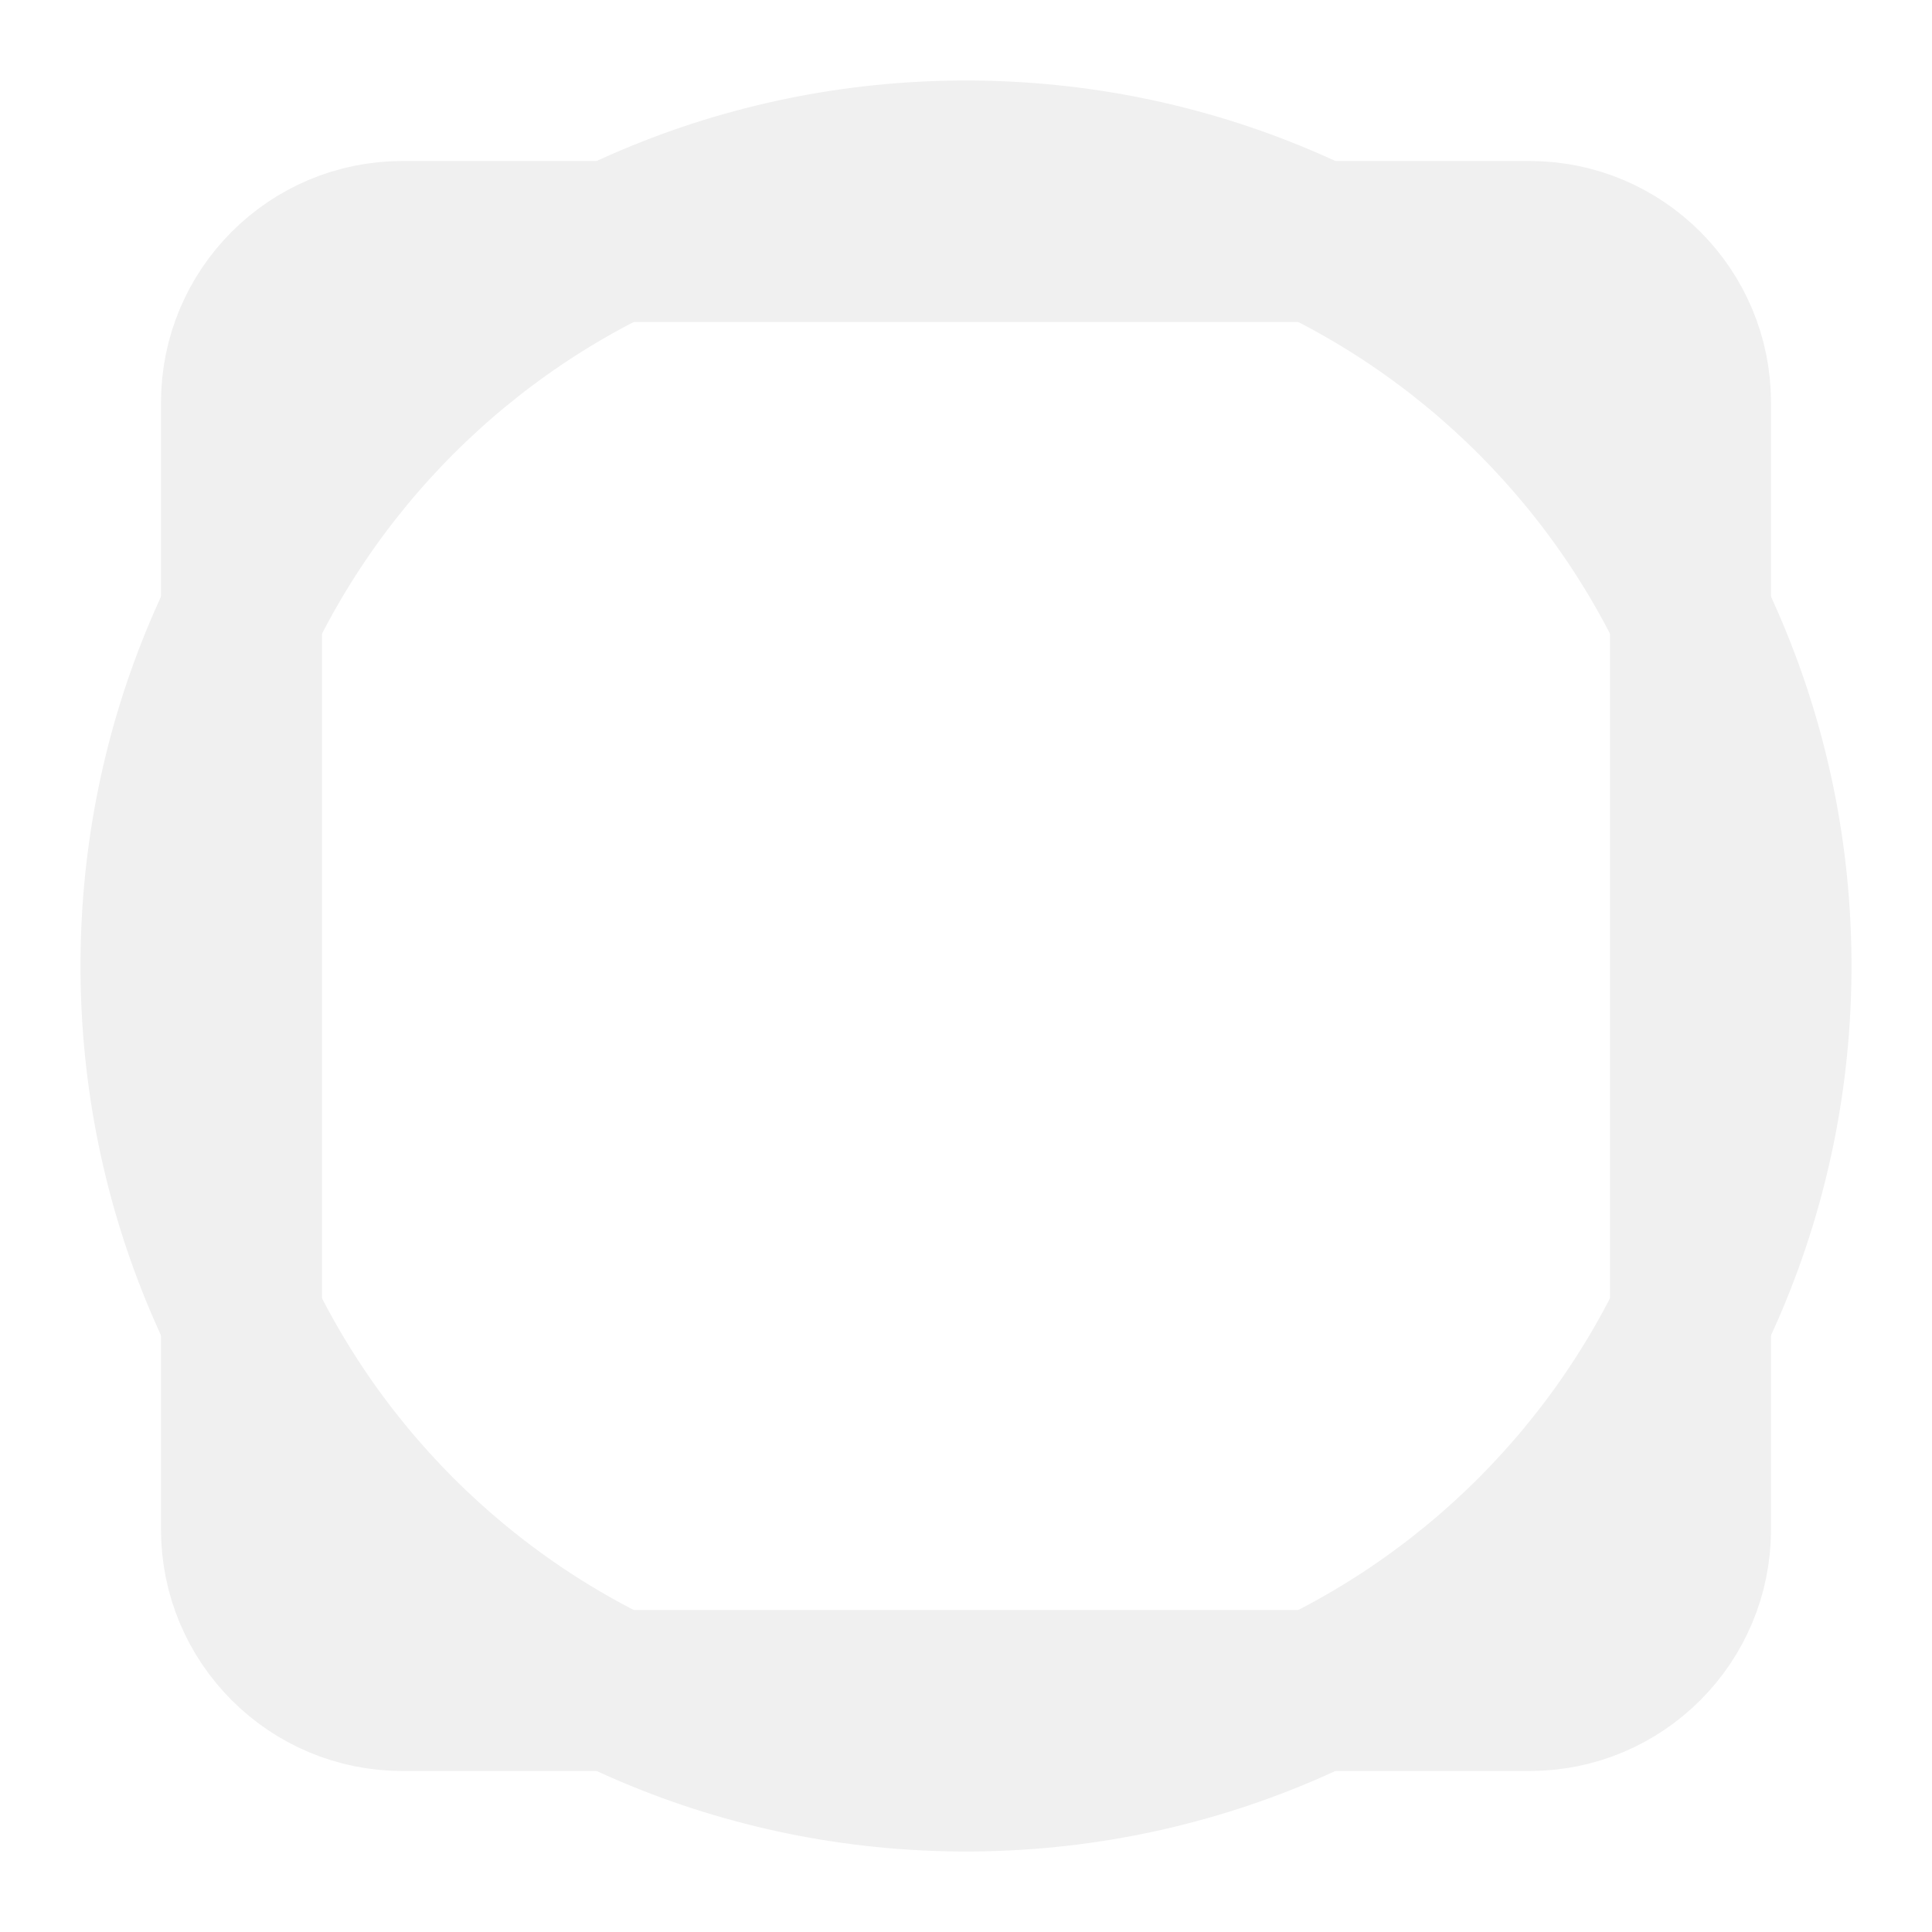
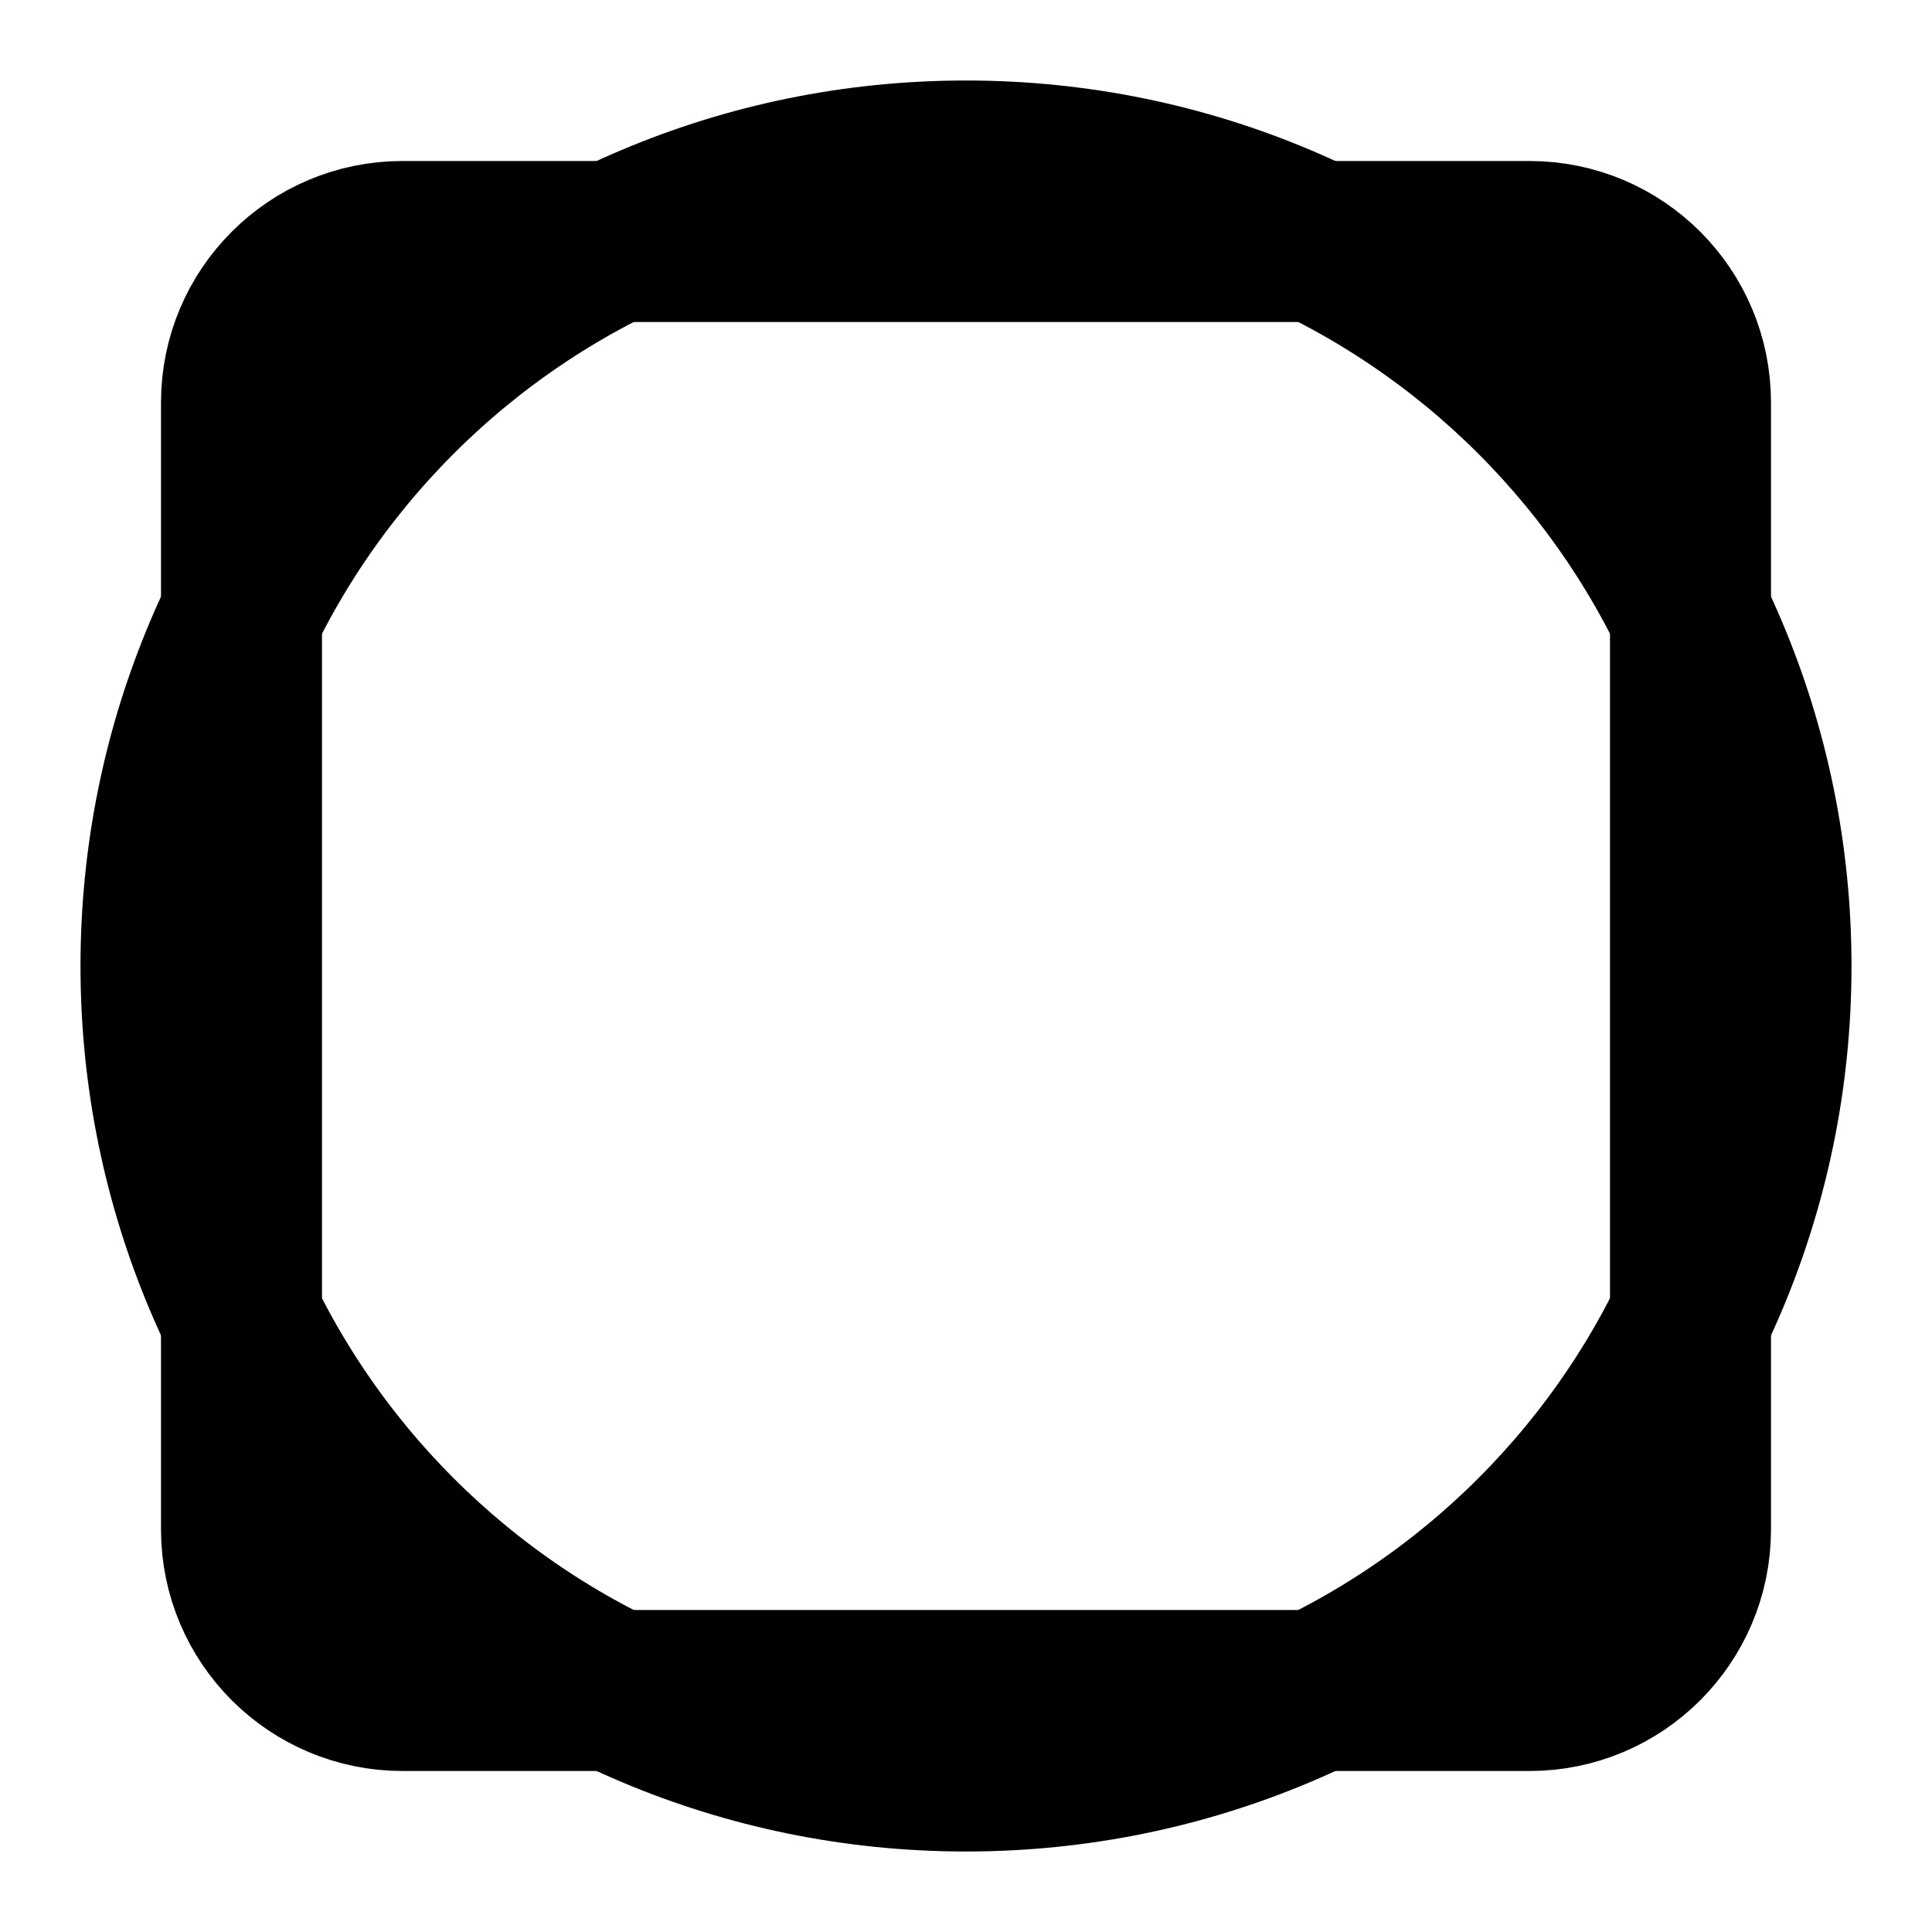
- <svg xmlns="http://www.w3.org/2000/svg" width="24" height="24" viewBox="0 0 24 24" fill="none" stroke="currentColor" stroke-width="2" stroke-linecap="round" stroke-linejoin="round" version="1.1" id="svg21971" xml:space="preserve">
-   <defs id="defs21975" />
-   <g id="g49471" style="display:inline;fill:none;stroke:#f0f0f0;stroke-opacity:1">
-     <circle cx="12" cy="12" r="10" id="circle48356" style="fill:none;stroke:#f0f0f0;stroke-width:2;stroke-linecap:round;stroke-linejoin:round;stroke-opacity:1" />
-     <rect width="18" height="18" x="3" y="3" rx="2" id="rect49093" ry="2" style="display:inline;fill:none;stroke:#f0f0f0;stroke-width:2;stroke-linecap:round;stroke-linejoin:round;stroke-opacity:1" />
+ <svg xmlns="http://www.w3.org/2000/svg" width="24" height="24" viewBox="0 0 24 24" fill="none" stroke="currentColor" stroke-width="2" stroke-linecap="round" stroke-linejoin="round">
+   <g style="display:inlinefill:nonestroke:#f0f0f0stroke-opacity:1">
+     <circle cx="12" cy="12" r="10" style="fill:nonestroke:#f0f0f0stroke-width:2stroke-linecap:roundstroke-linejoin:roundstroke-opacity:1" />
+     <rect width="18" height="18" x="3" y="3" rx="2" ry="2" style="display:inlinefill:nonestroke:#f0f0f0stroke-width:2stroke-linecap:roundstroke-linejoin:roundstroke-opacity:1" />
  </g>
</svg>
